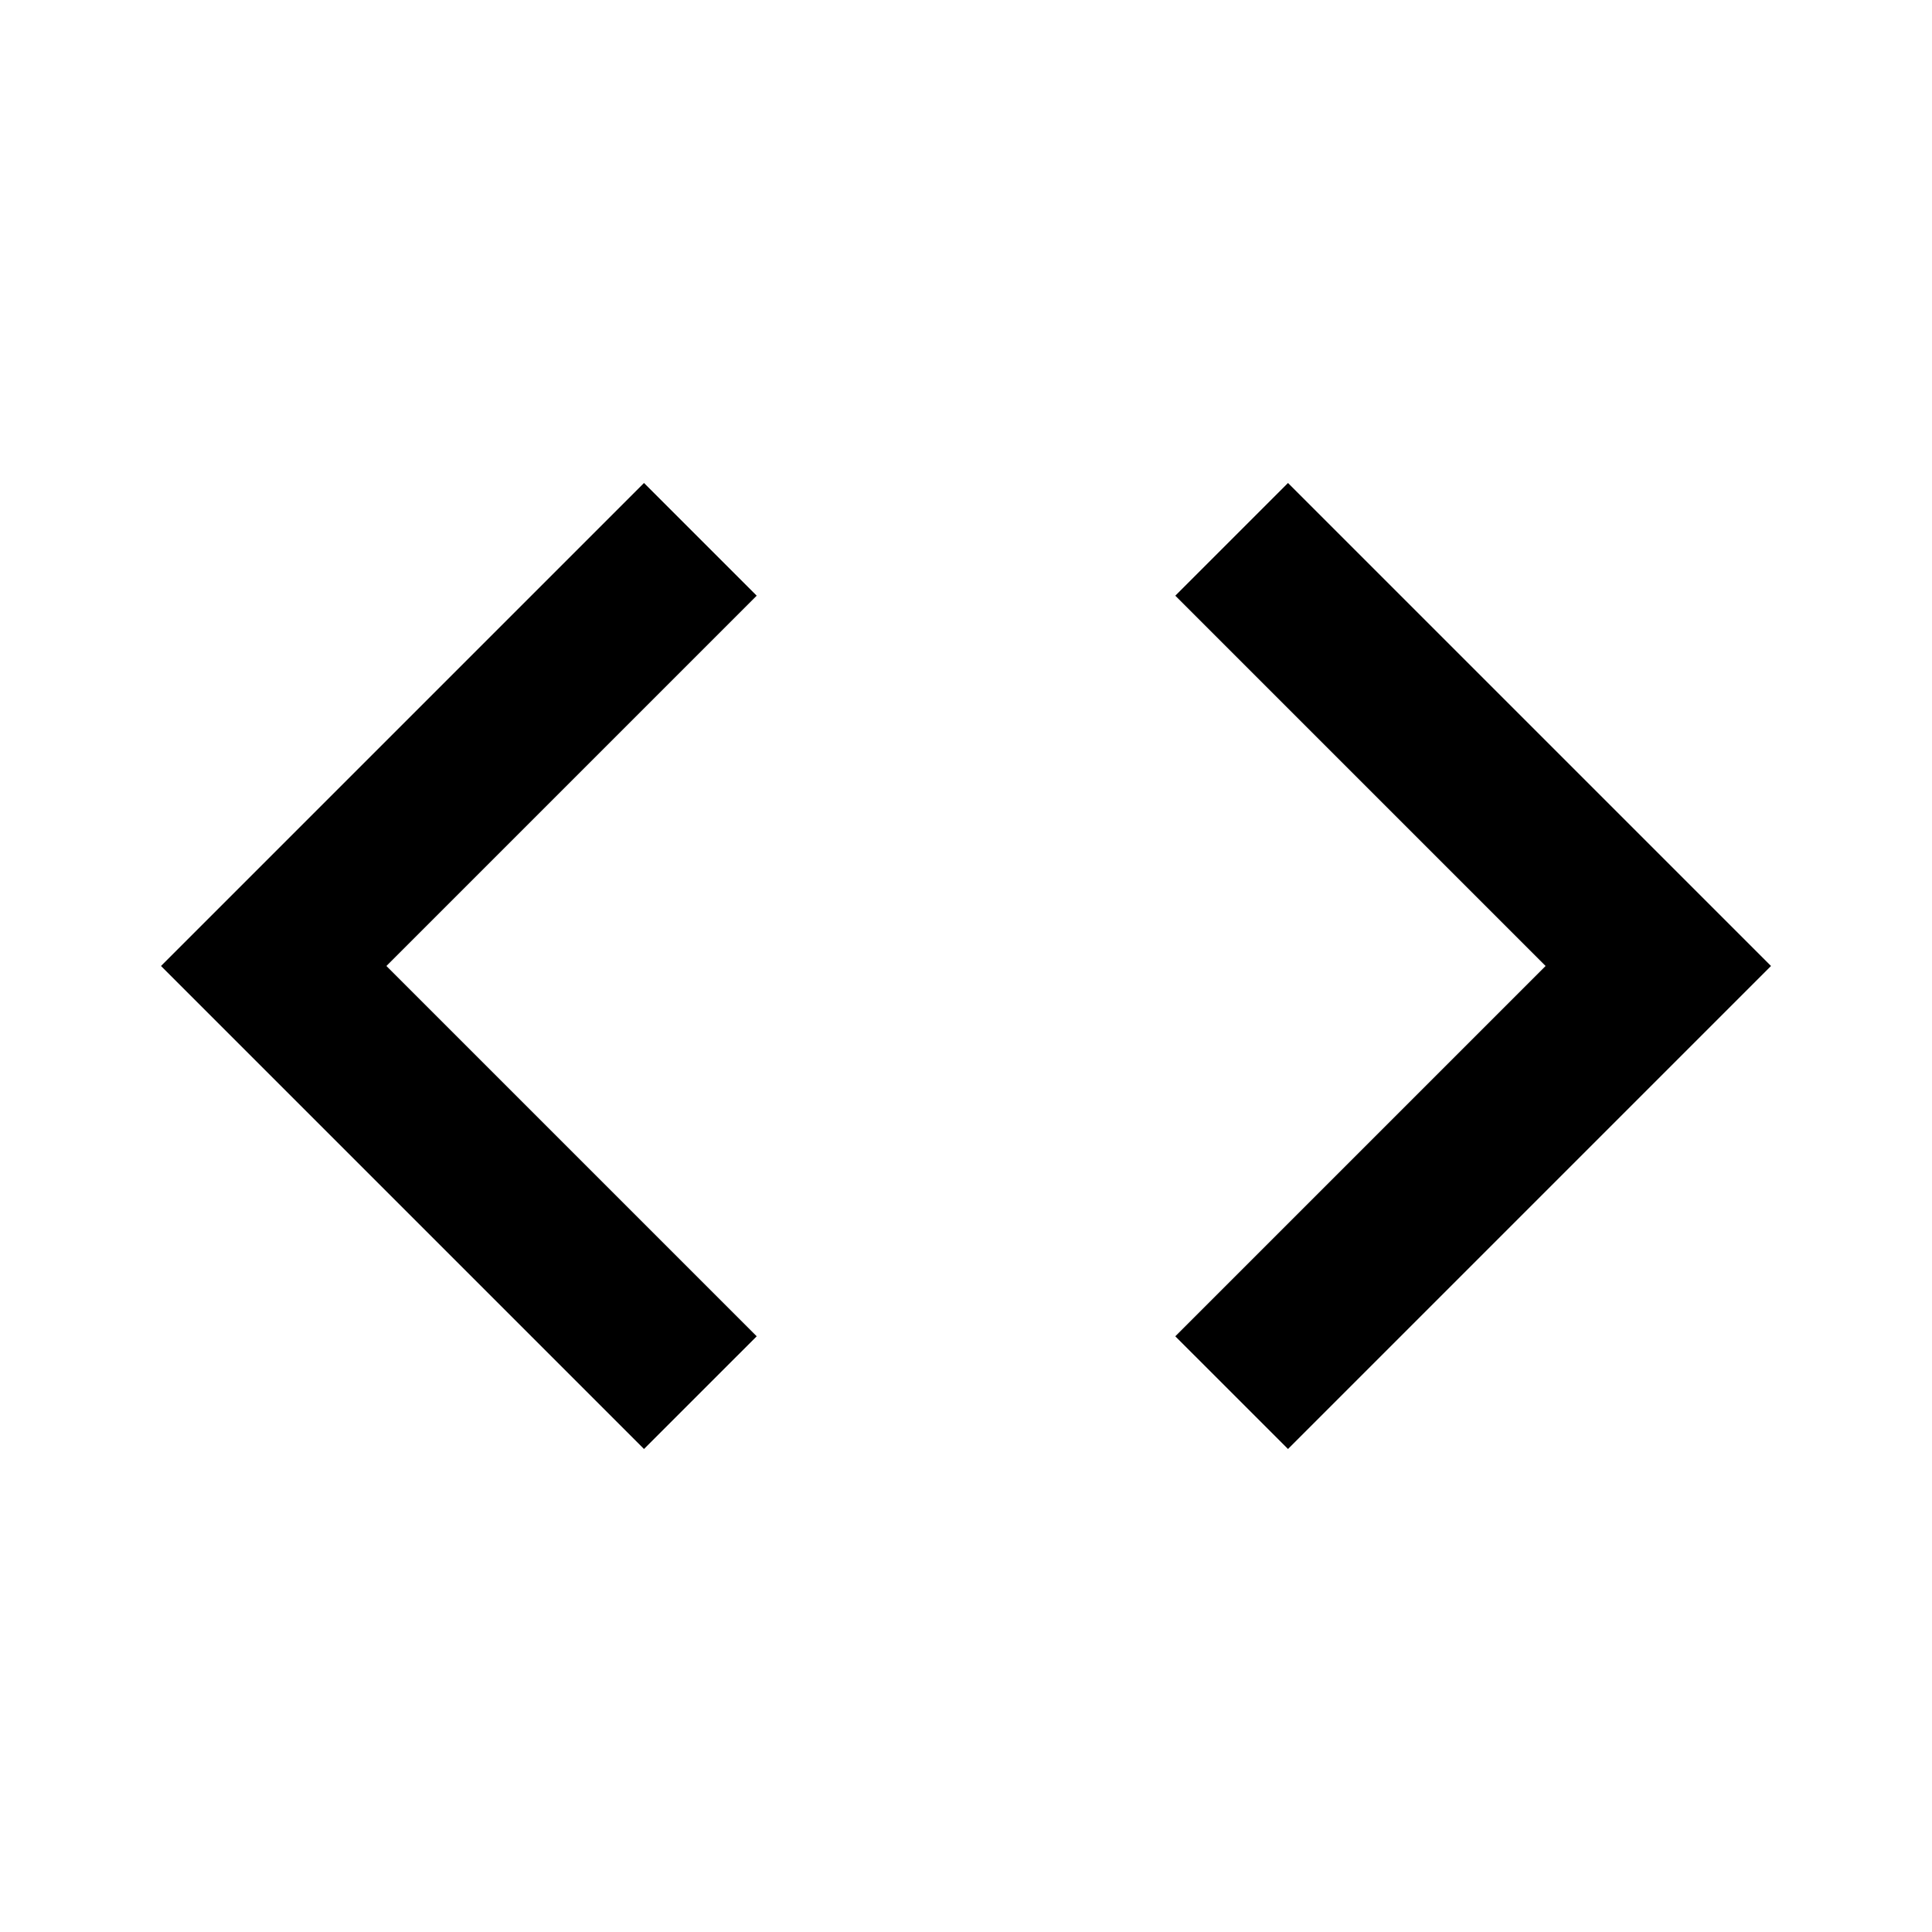
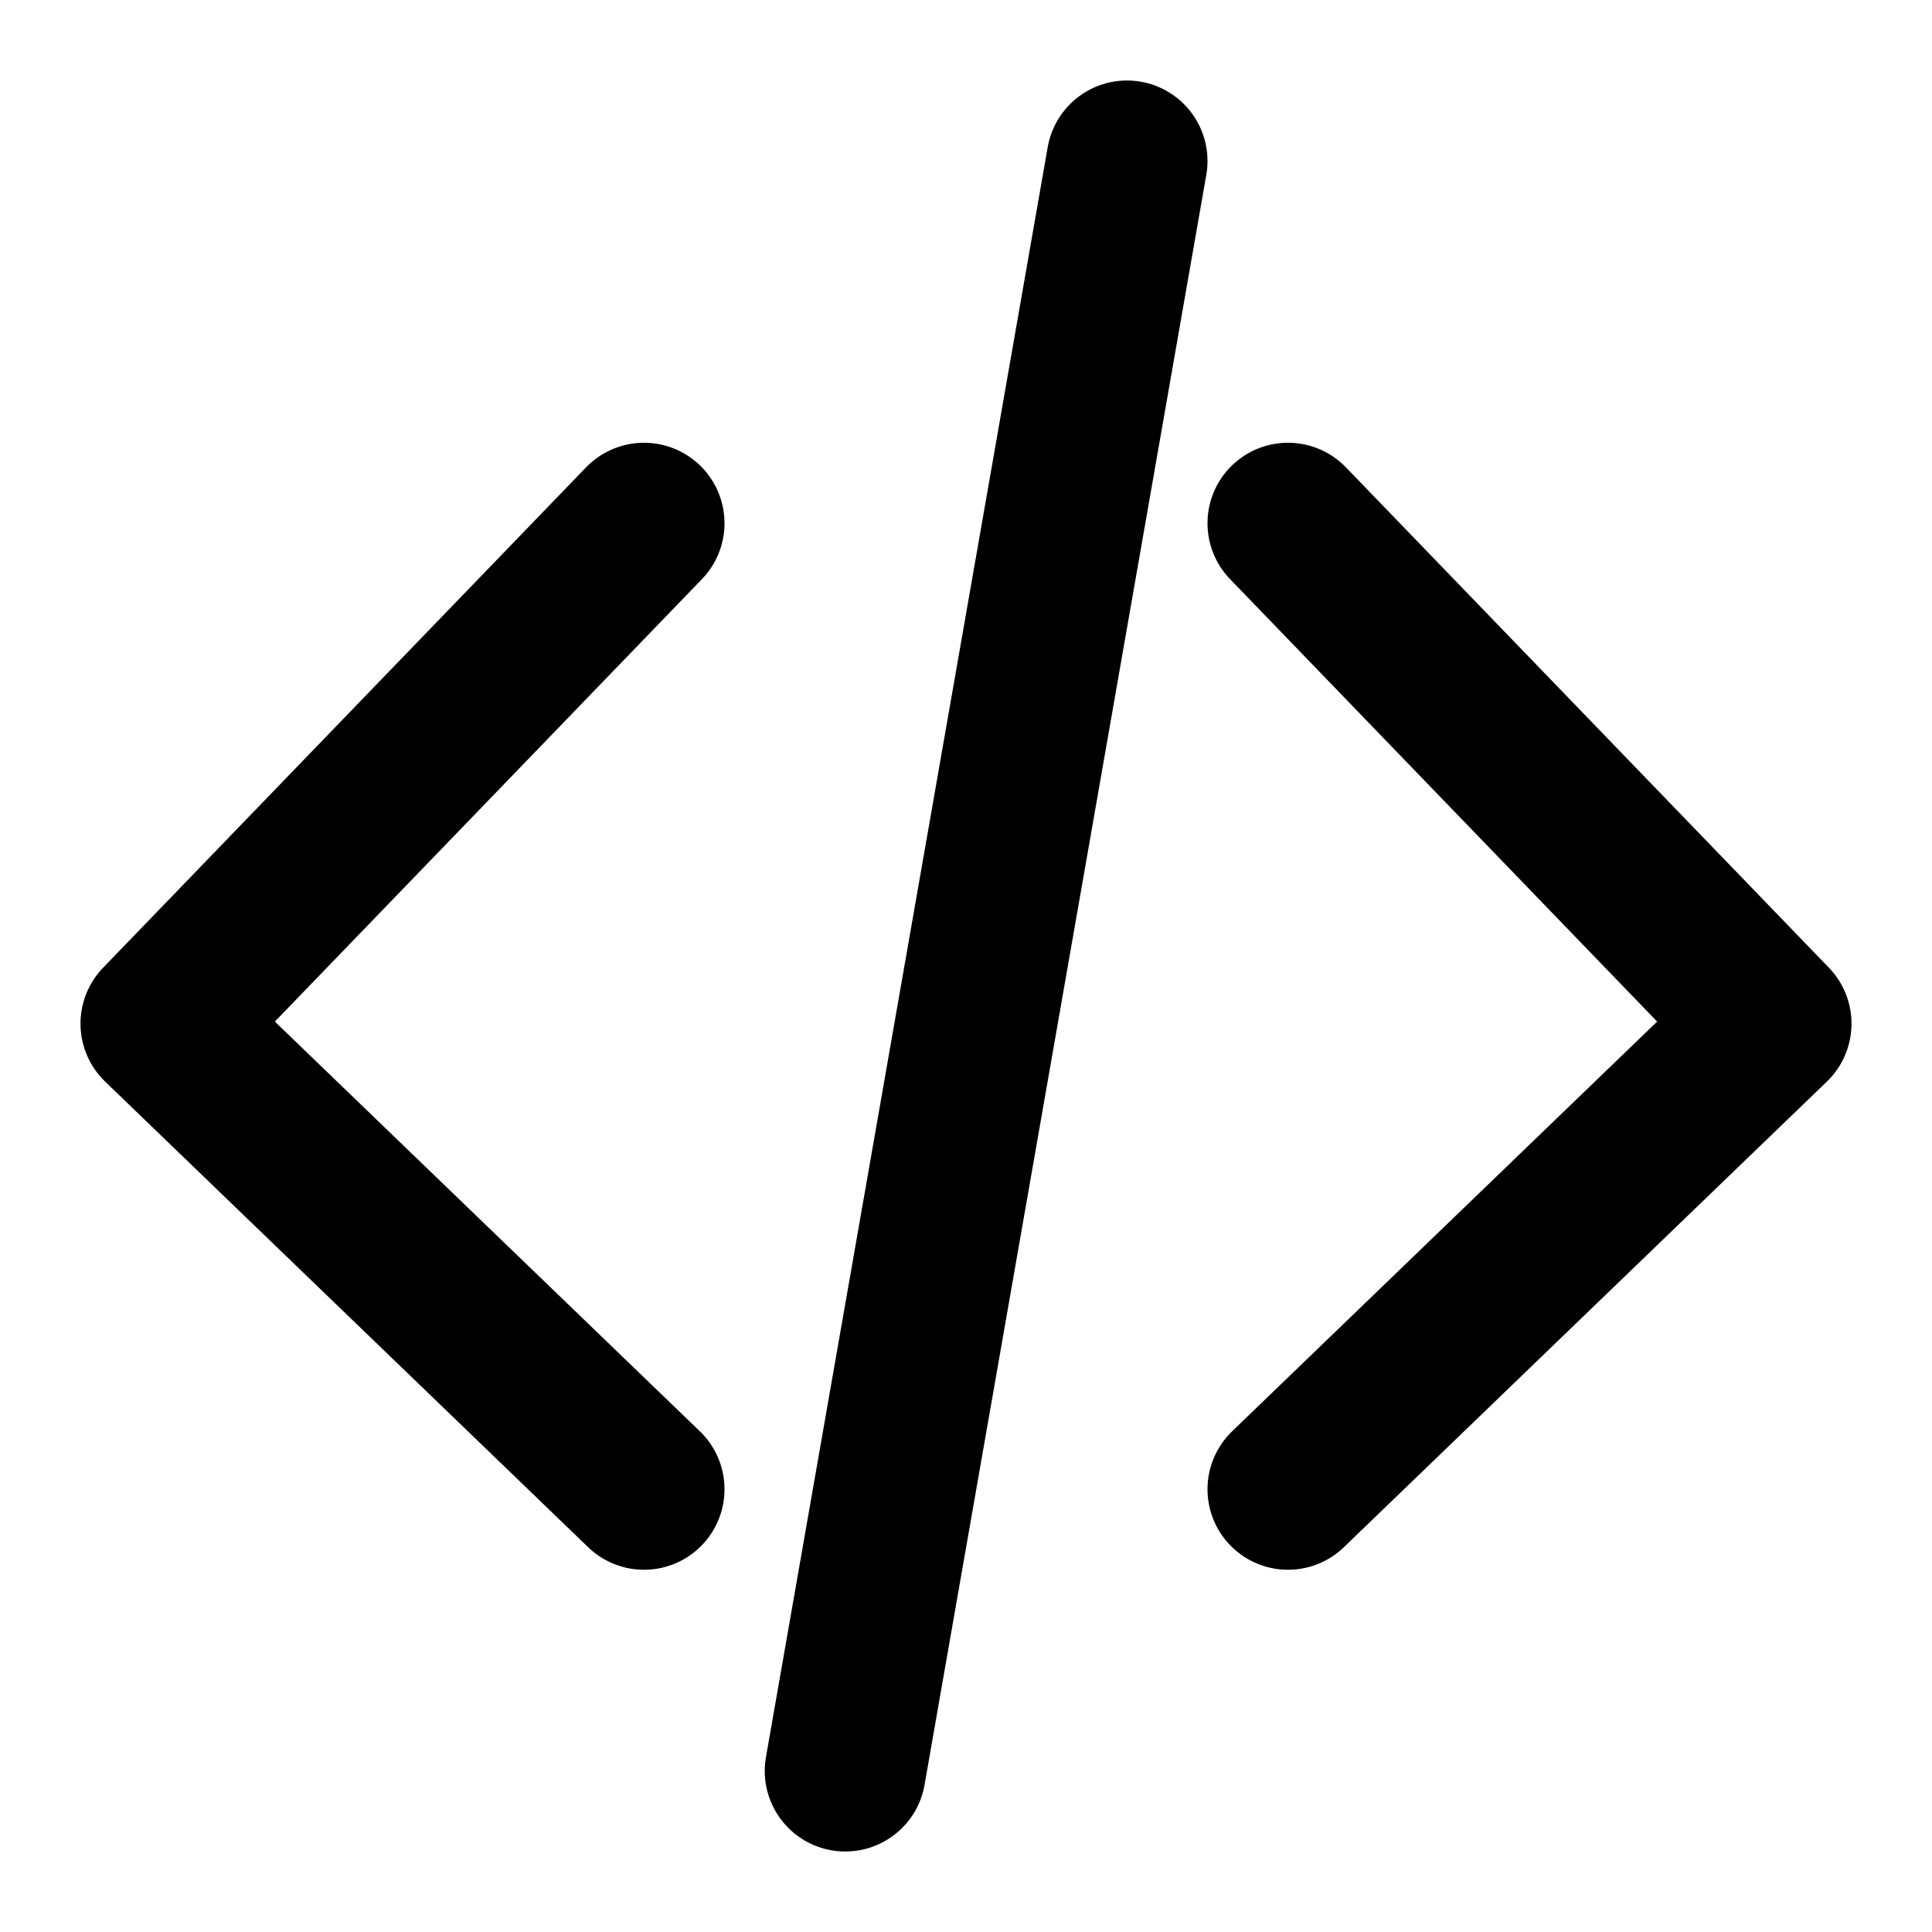
- <svg xmlns="http://www.w3.org/2000/svg" width="24" height="24" viewBox="0 0 24 24">
-   <g clip-path="url(#clip0_977_8081)">
-     <path fill="currentColor" d="M9.4 16.6L4.8 12L9.4 7.4L8 6L2 12L8 18L9.4 16.6ZM14.6 16.6L19.2 12L14.6 7.4L16 6L22 12L16 18L14.6 16.6Z" />
-   </g>
-   <defs>
-     <clipPath id="clip0_977_8081">
-       <rect width="24" height="24" />
-     </clipPath>
-   </defs>
+ <svg xmlns="http://www.w3.org/2000/svg" width="18" height="18" viewBox="0 0 48 48" fill="none">
+   <path d="M16 13L4 25.432L16 37" stroke="currentColor" stroke-width="4" stroke-linecap="round" stroke-linejoin="round" />
+   <path d="M32 13L44 25.432L32 37" stroke="currentColor" stroke-width="4" stroke-linecap="round" stroke-linejoin="round" />
+   <path d="M28 4L21 44" stroke="currentColor" stroke-width="4" stroke-linecap="round" />
</svg>
